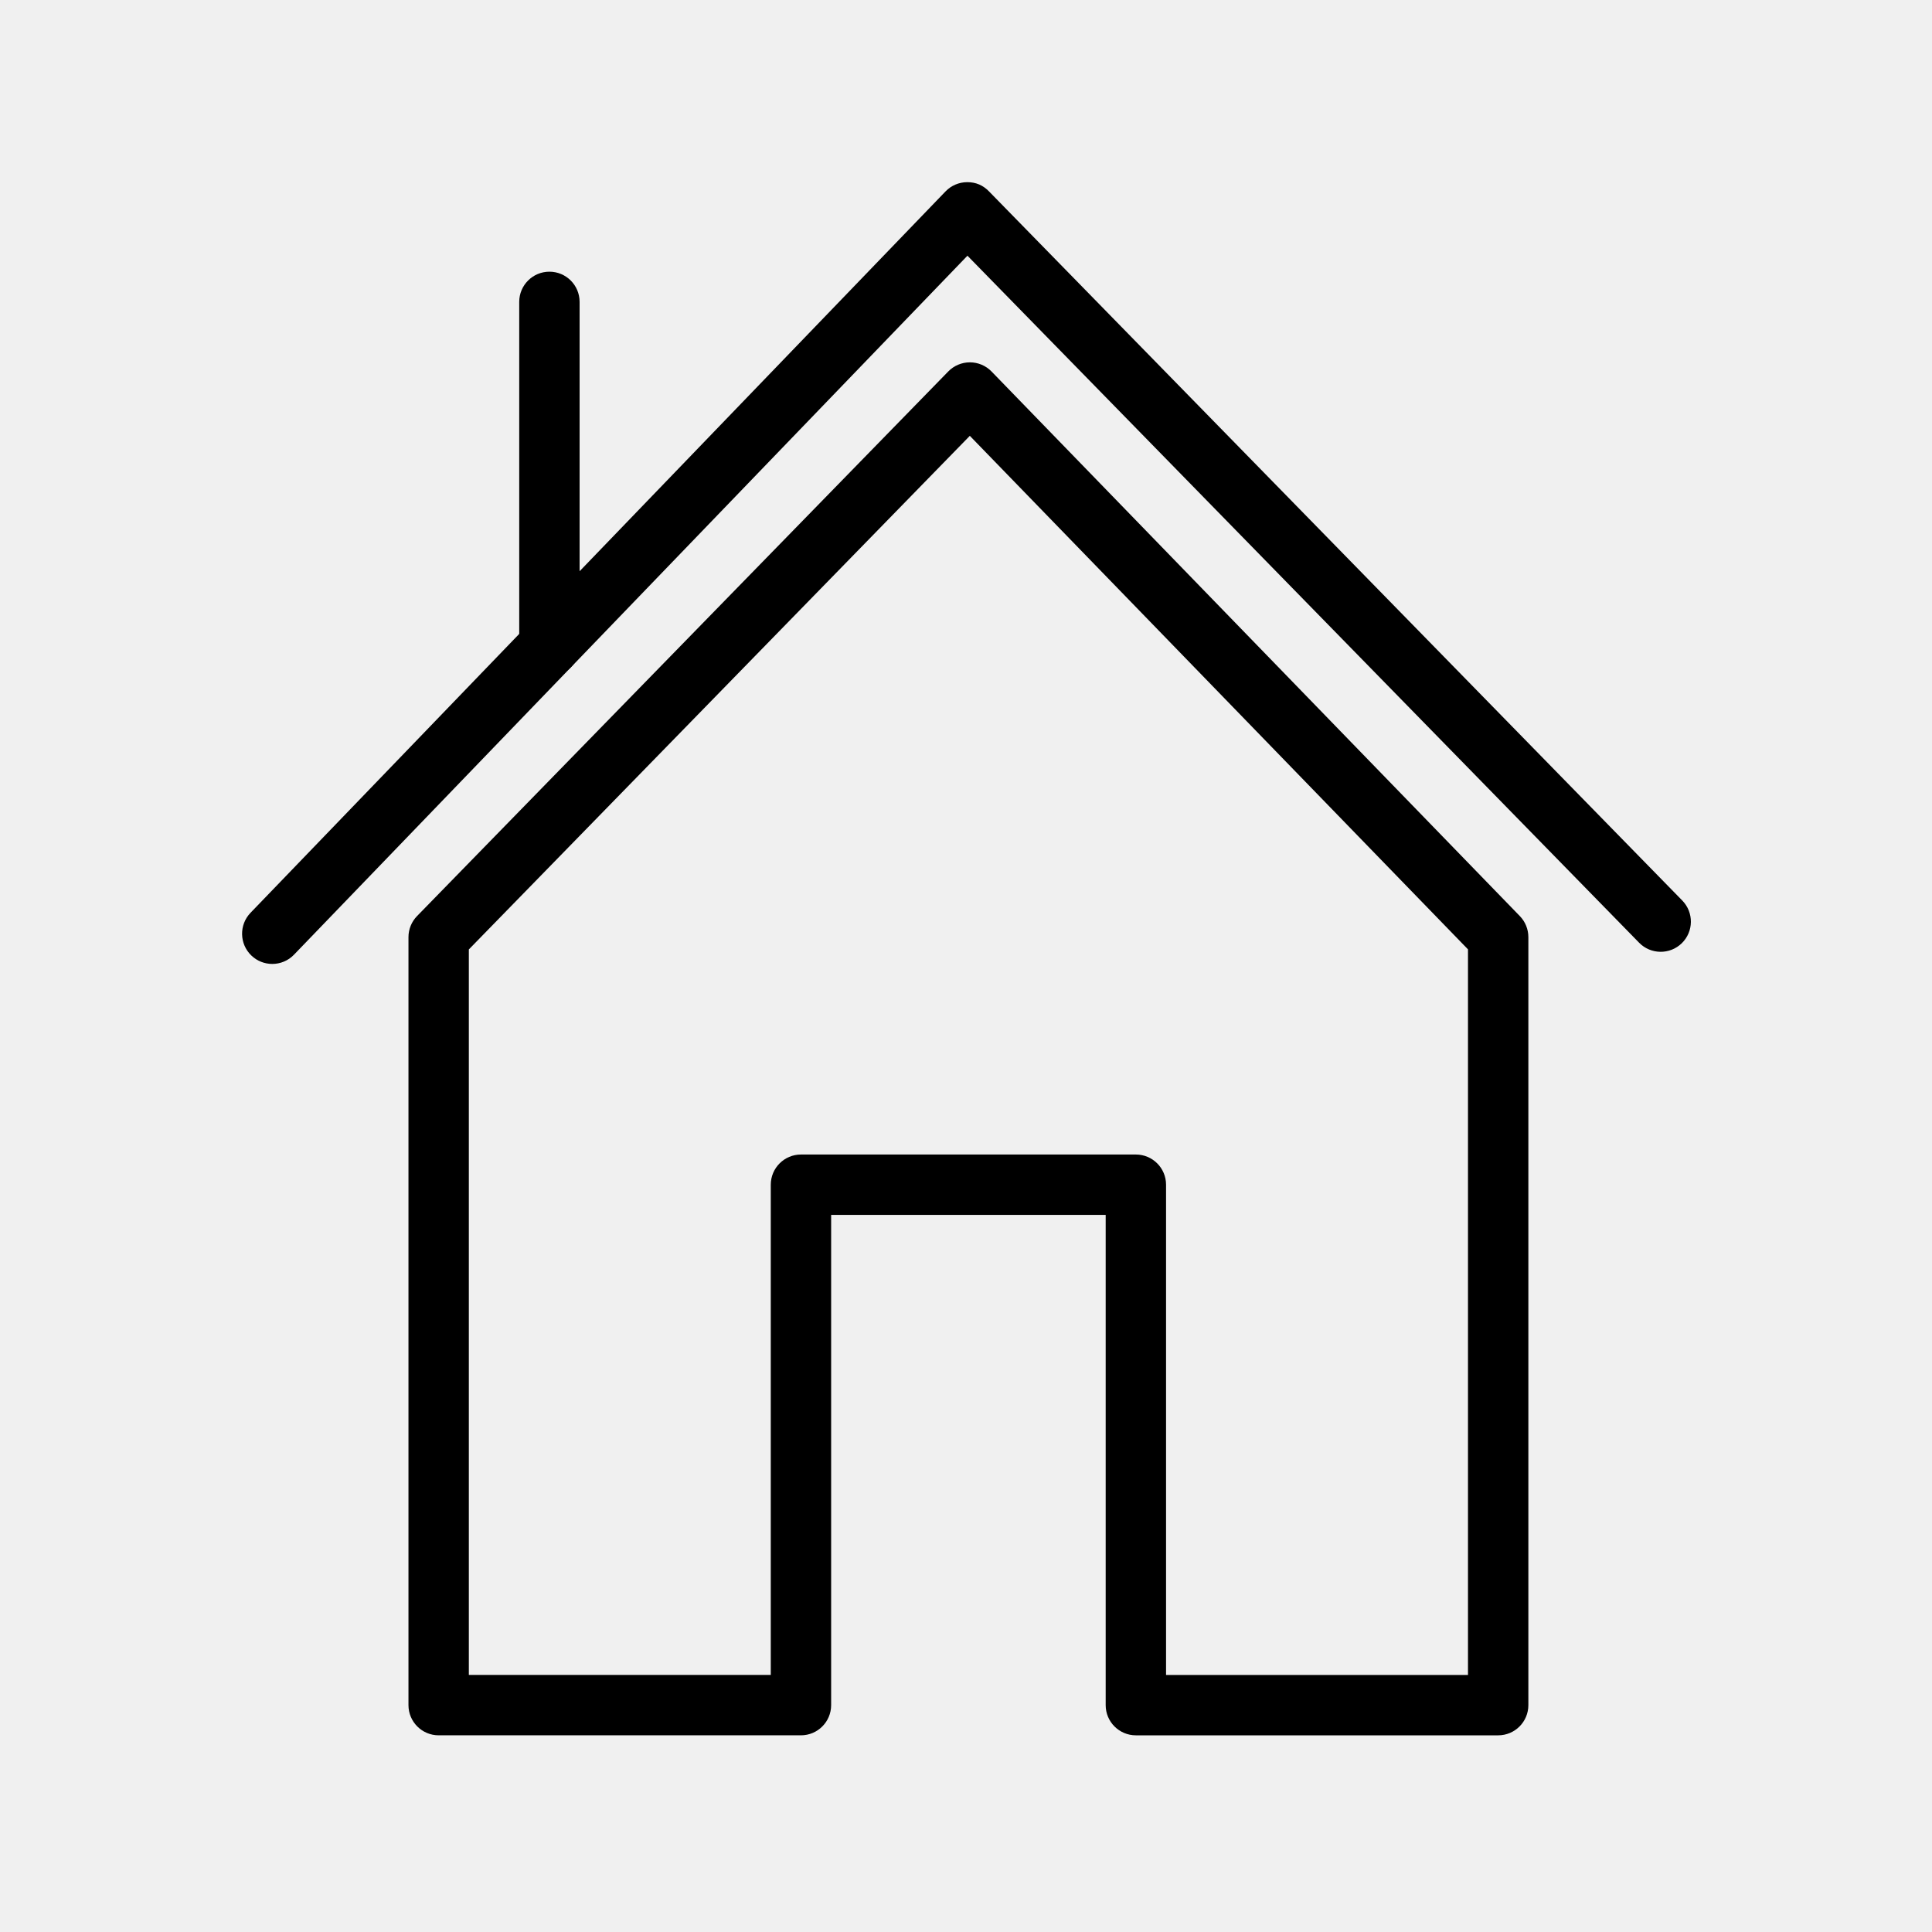
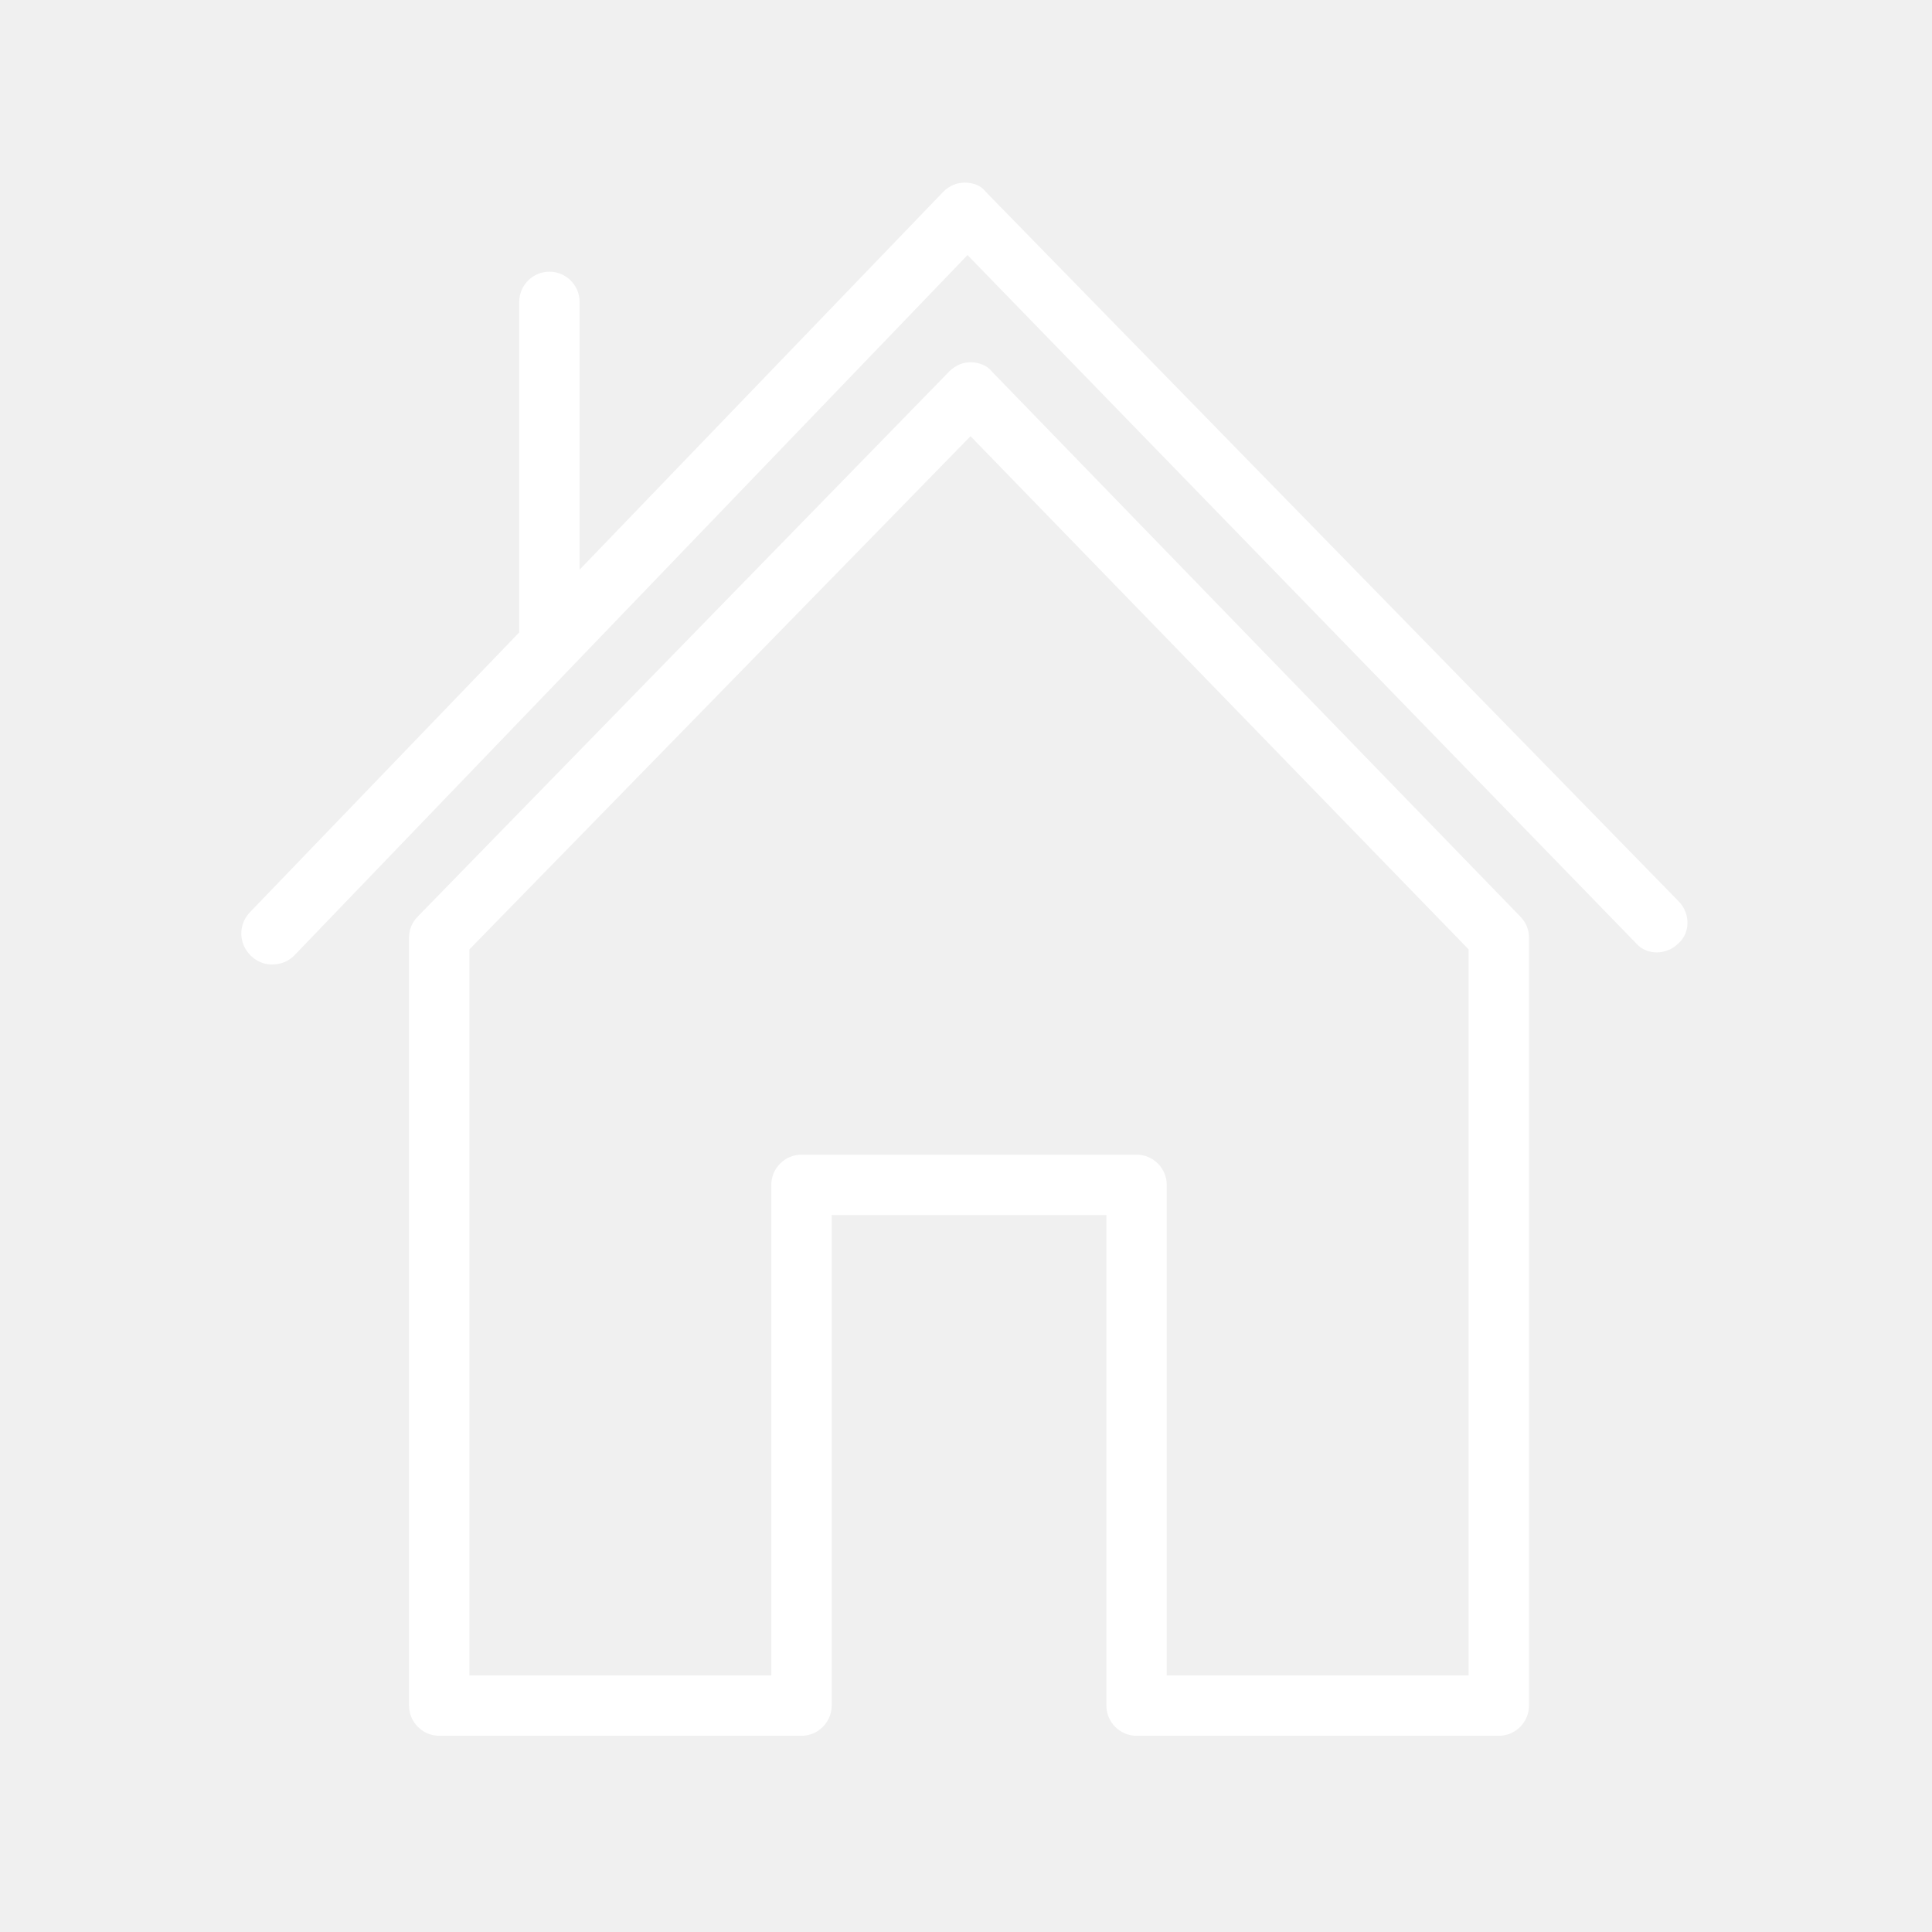
- <svg xmlns="http://www.w3.org/2000/svg" enable-background="new 0 0 128 128" height="128px" id="Layer_1" version="1.1" viewBox="0 0 128 128" width="128px" xml:space="preserve">
-   <path d="M99.258,114.97H75.254c-1.104,0-2-0.896-2-2V80.49H55.065v32.479c0,1.104-0.896,2-2,2H29.062c-1.104,0-2-0.896-2-2V62.088  c0-0.522,0.204-1.023,0.568-1.396L62.825,24.61c0.376-0.386,0.893-0.604,1.432-0.604c0.001,0,0.002,0,0.003,0  c0.54,0,1.057,0.22,1.433,0.607l35.001,36.081c0.362,0.373,0.564,0.873,0.564,1.393v50.882  C101.258,114.074,100.362,114.97,99.258,114.97z M77.254,110.97h20.004V62.898L64.253,28.875L31.062,62.902v48.067h20.004V78.49  c0-1.104,0.896-2,2-2h22.188c1.104,0,2,0.896,2,2V110.97z" />
-   <path d="M18.039,63.863c-0.5,0-1-0.186-1.388-0.56c-0.795-0.766-0.819-2.033-0.053-2.828l46.046-47.794  c0.375-0.39,0.893-0.61,1.433-0.612c0.591-0.003,1.059,0.215,1.438,0.602l45.94,46.991c0.772,0.79,0.758,2.056-0.031,2.828  c-0.791,0.772-2.057,0.757-2.828-0.032l-44.5-45.517L19.479,63.25C19.087,63.658,18.563,63.863,18.039,63.863z" />
-   <path d="M36.4,44.805c-1.104,0-2-0.896-2-2V20c0-1.104,0.896-2,2-2s2,0.896,2,2v22.805C38.4,43.909,37.505,44.805,36.4,44.805z" />
+ <svg xmlns="http://www.w3.org/2000/svg" version="1.1" id="Layer_1" x="0px" y="0px" viewBox="0 0 128 128" style="enable-background:new 0 0 128 128;" xml:space="preserve">
+   <style type="text/css">
+ 	.st0{fill:#FFFFFF;}
+ </style>
+   <path class="st0" d="M99.3,115h-24c-1.1,0-2-0.9-2-2V80.5H55.1V113c0,1.1-0.9,2-2,2h-24c-1.1,0-2-0.9-2-2V62.1c0-0.5,0.2-1,0.6-1.4  l35.2-36.1c0.4-0.4,0.9-0.6,1.4-0.6c0,0,0,0,0,0c0.5,0,1.1,0.2,1.4,0.6l35,36.1c0.4,0.4,0.6,0.9,0.6,1.4V113  C101.3,114.1,100.4,115,99.3,115z M77.3,111h20V62.9l-33-34l-33.2,34V111h20V78.5c0-1.1,0.9-2,2-2h22.2c1.1,0,2,0.9,2,2V111z" />
+   <path class="st0" d="M18,63.9c-0.5,0-1-0.2-1.4-0.6c-0.8-0.8-0.8-2-0.1-2.8l46-47.8c0.4-0.4,0.9-0.6,1.4-0.6c0.6,0,1.1,0.2,1.4,0.6  l45.9,47c0.8,0.8,0.8,2.1,0,2.8c-0.8,0.8-2.1,0.8-2.8,0L64.1,16.9L19.5,63.3C19.1,63.7,18.6,63.9,18,63.9z" />
+   <path class="st0" d="M36.4,44.8c-1.1,0-2-0.9-2-2V20c0-1.1,0.9-2,2-2s2,0.9,2,2v22.8C38.4,43.9,37.5,44.8,36.4,44.8z" />
</svg>
